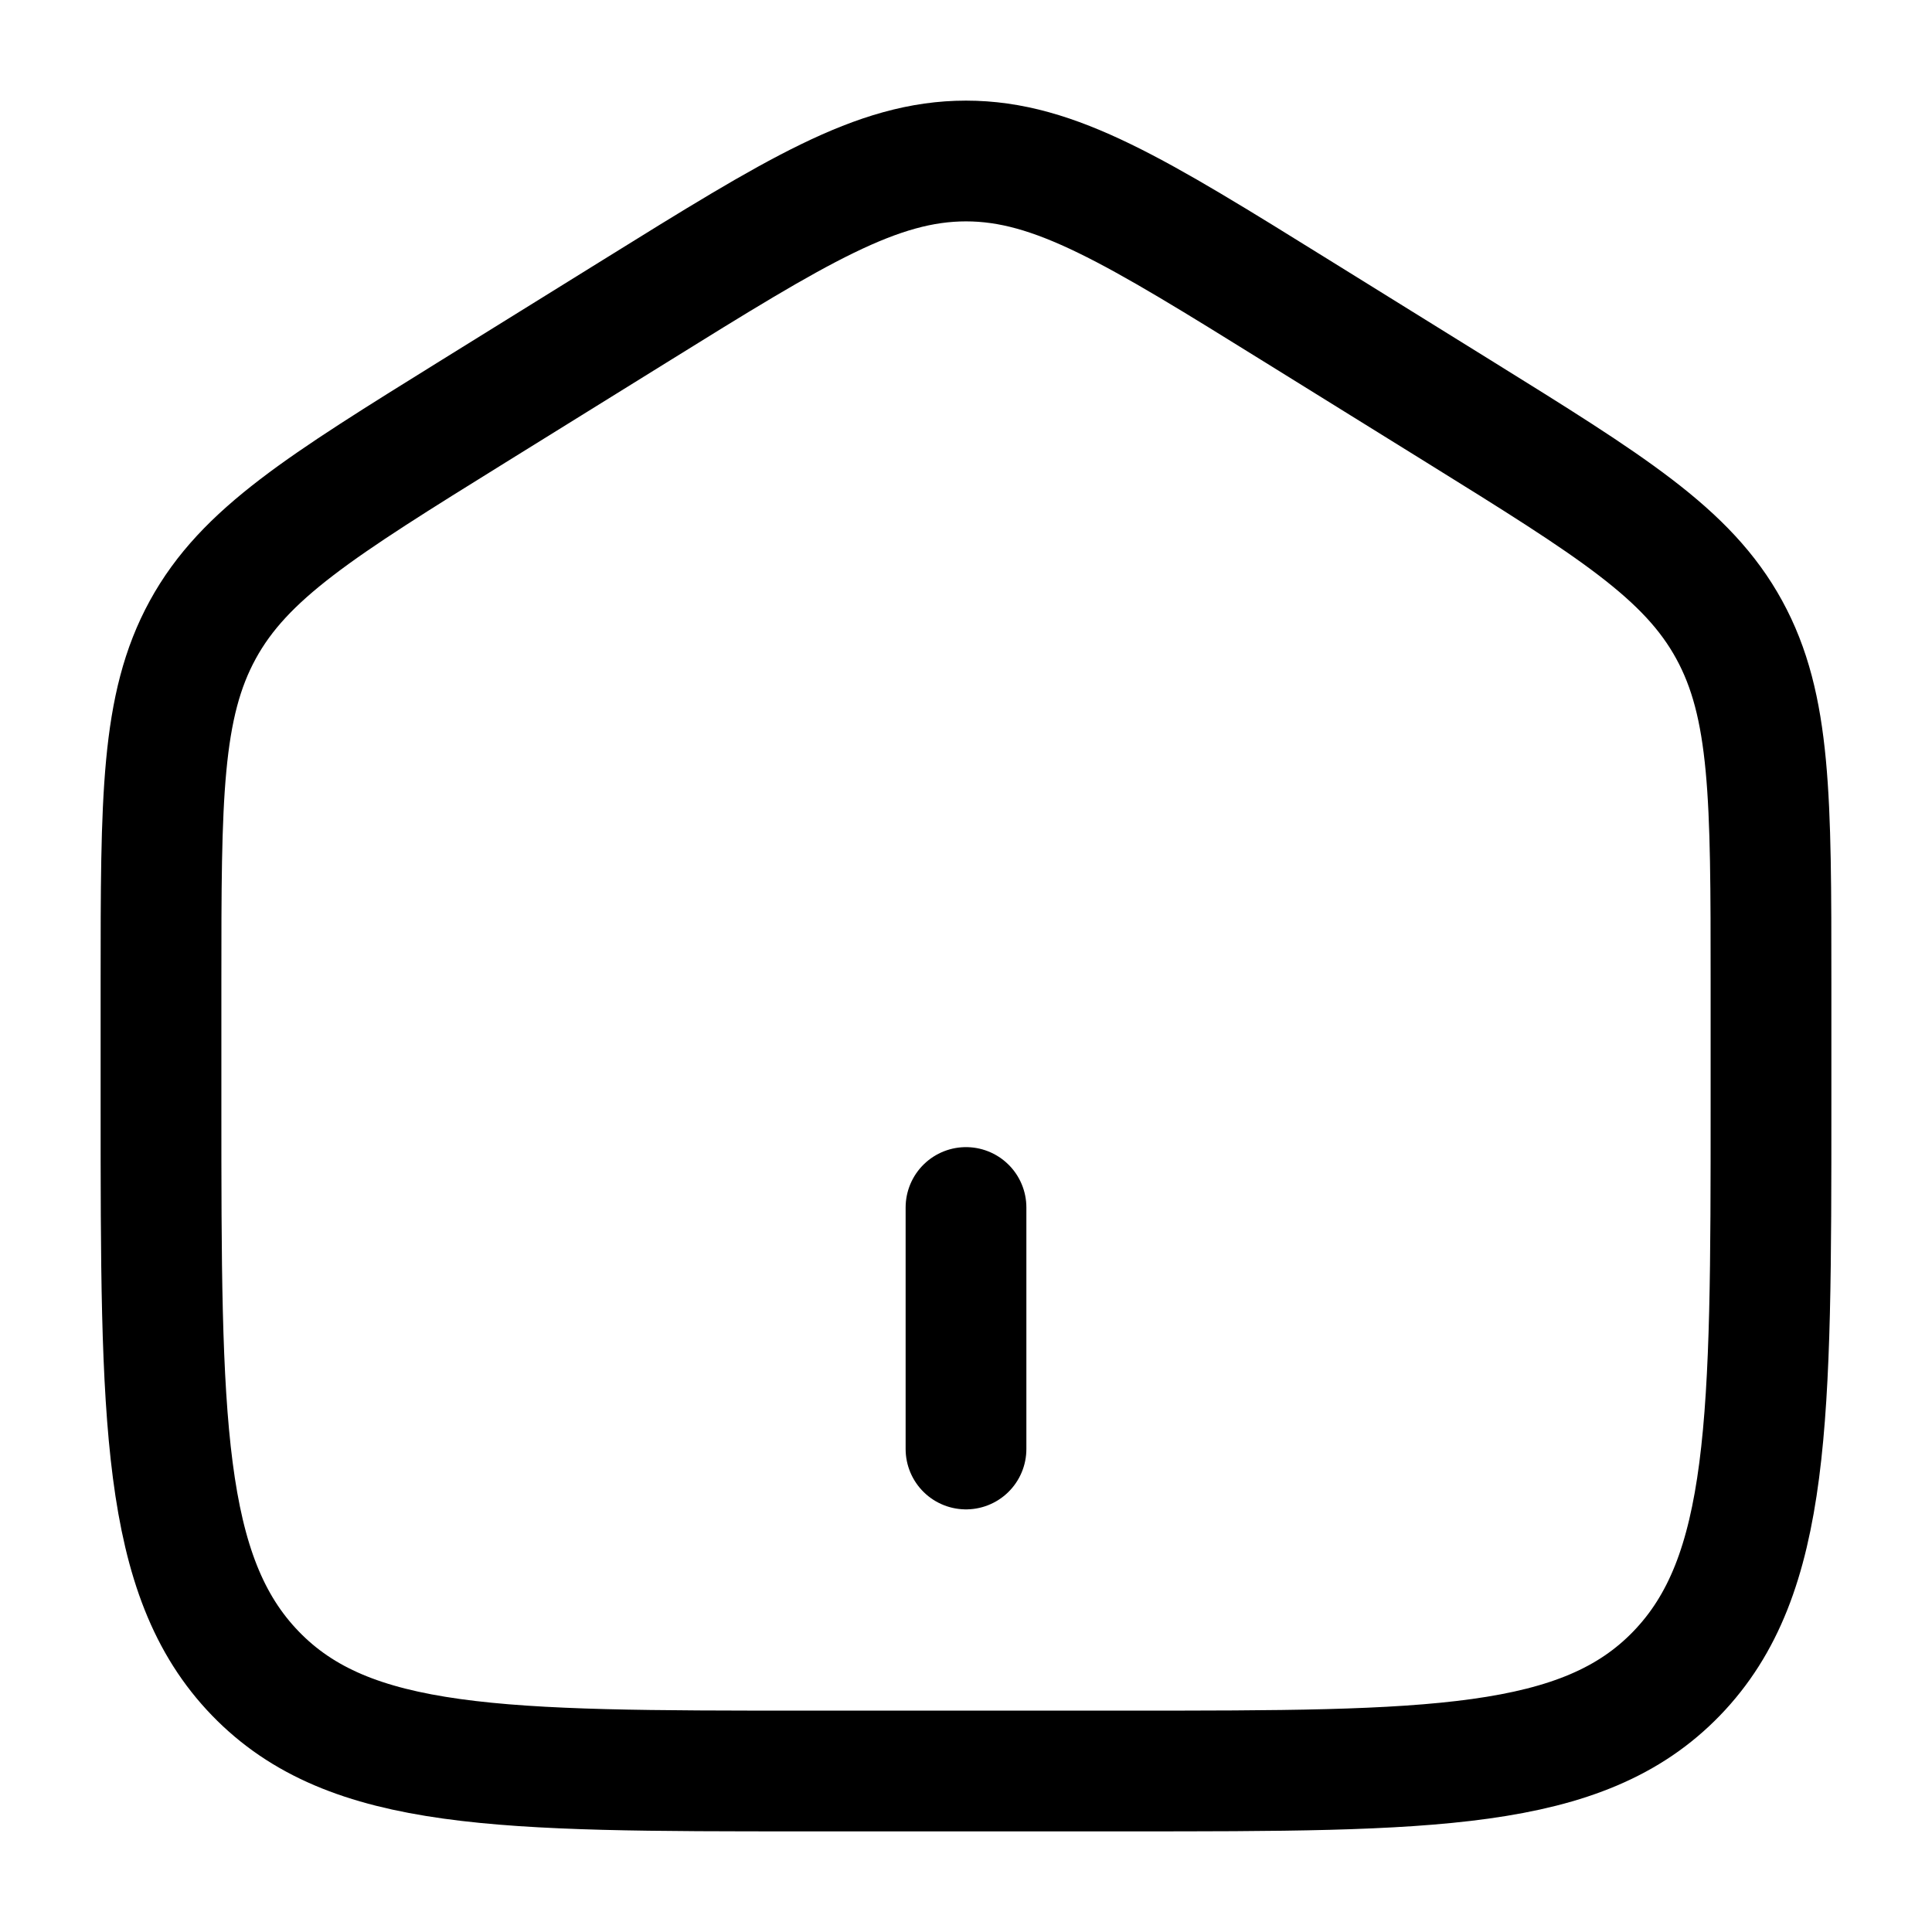
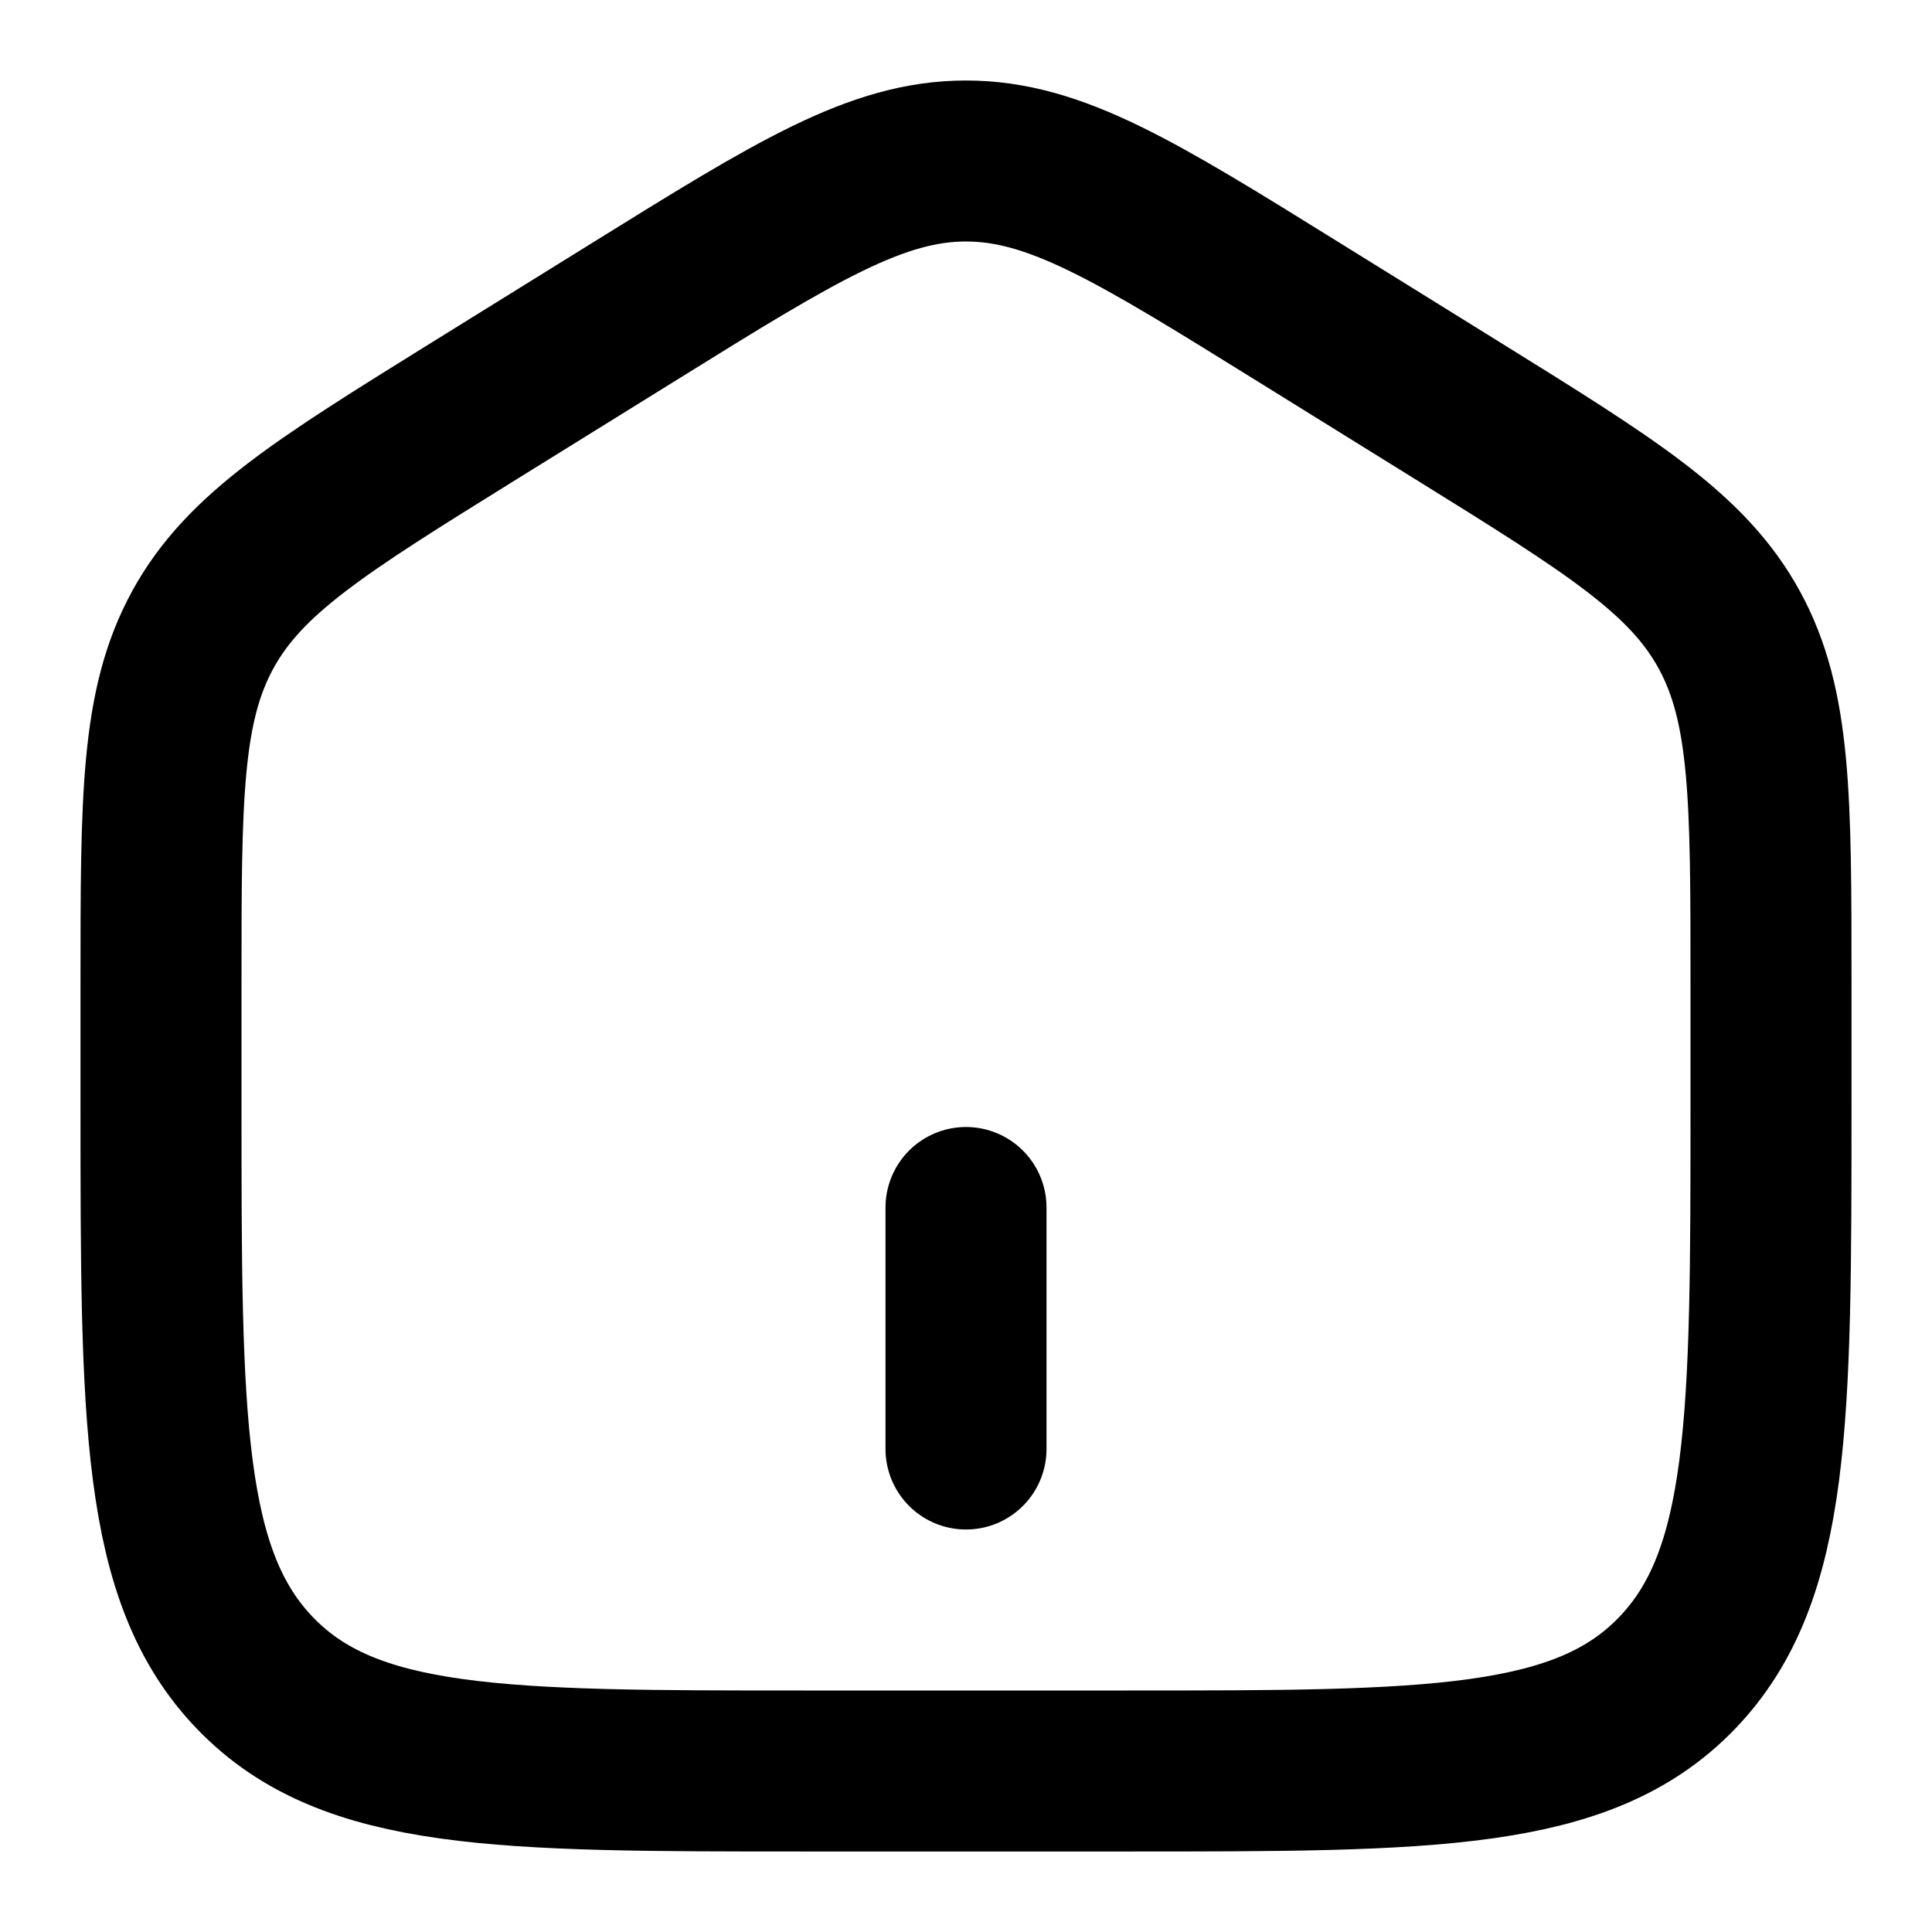
<svg xmlns="http://www.w3.org/2000/svg" width="25" height="25" viewBox="0 0 24 24">
-   <path d="M2 12.204C2 9.915 2 8.771 2.519 7.823C3.038 6.874 3.987 6.286 5.884 5.108L7.884 3.867C9.889 2.622 10.892 2 12 2C13.108 2 14.111 2.622 16.116 3.867L18.116 5.108C20.013 6.286 20.962 6.874 21.481 7.823C22 8.771 22 9.915 22 12.204V13.725C22 17.626 22 19.576 20.828 20.788C19.657 22 17.771 22 14 22H10C6.229 22 4.343 22 3.172 20.788C2 19.576 2 17.626 2 13.725V12.204Z" fill="none" stroke="#000000" stroke-width="1.5" stroke-linecap="round" stroke-linejoin="round" />
-   <path d="M12 15L12 18" fill="none" stroke="#000000" stroke-width="1.5" stroke-linecap="round" stroke-linejoin="round" />
+   <path d="M2 12.204C2 9.915 2 8.771 2.519 7.823C3.038 6.874 3.987 6.286 5.884 5.108L7.884 3.867C9.889 2.622 10.892 2 12 2C13.108 2 14.111 2.622 16.116 3.867L18.116 5.108C20.013 6.286 20.962 6.874 21.481 7.823C22 8.771 22 9.915 22 12.204V13.725C22 17.626 22 19.576 20.828 20.788C19.657 22 17.771 22 14 22H10C6.229 22 4.343 22 3.172 20.788C2 19.576 2 17.626 2 13.725V12.204Z" fill="none" stroke="#000000" stroke-width="2" stroke-linecap="round" stroke-linejoin="round" />
+   <path d="M12 15L12 18" fill="none" stroke="#000000" stroke-width="2" stroke-linecap="round" stroke-linejoin="round" />
</svg>
